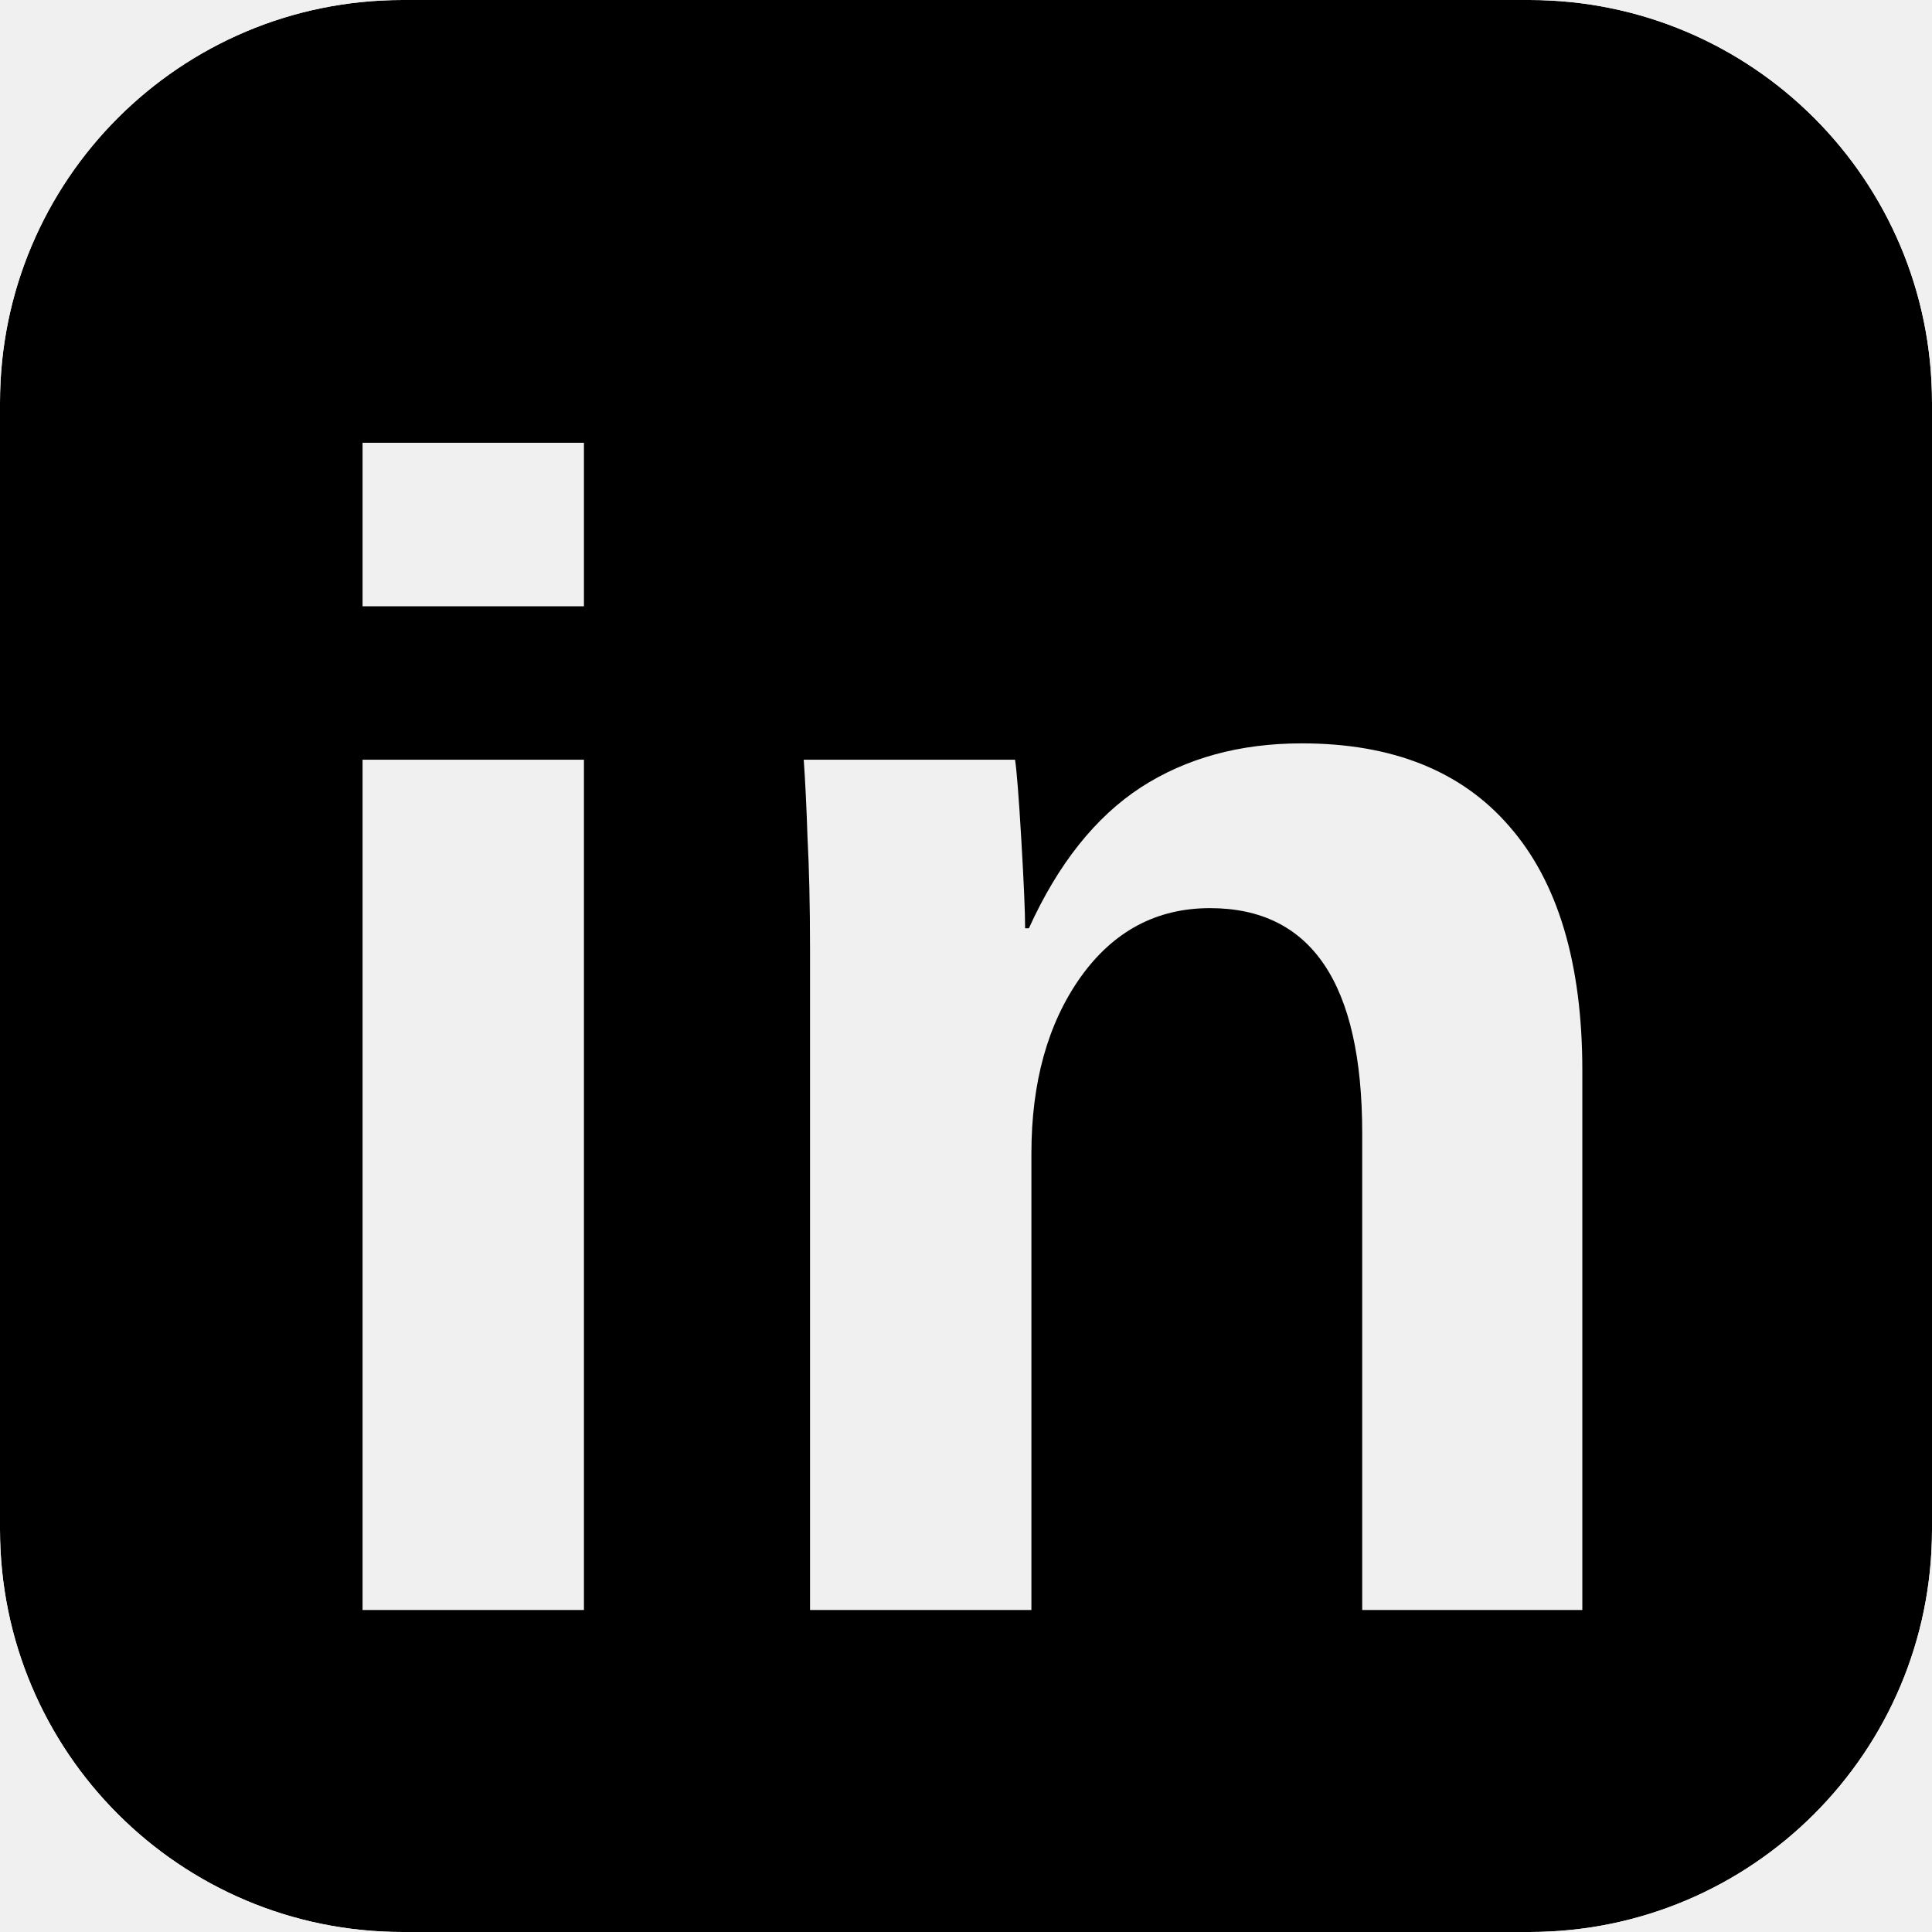
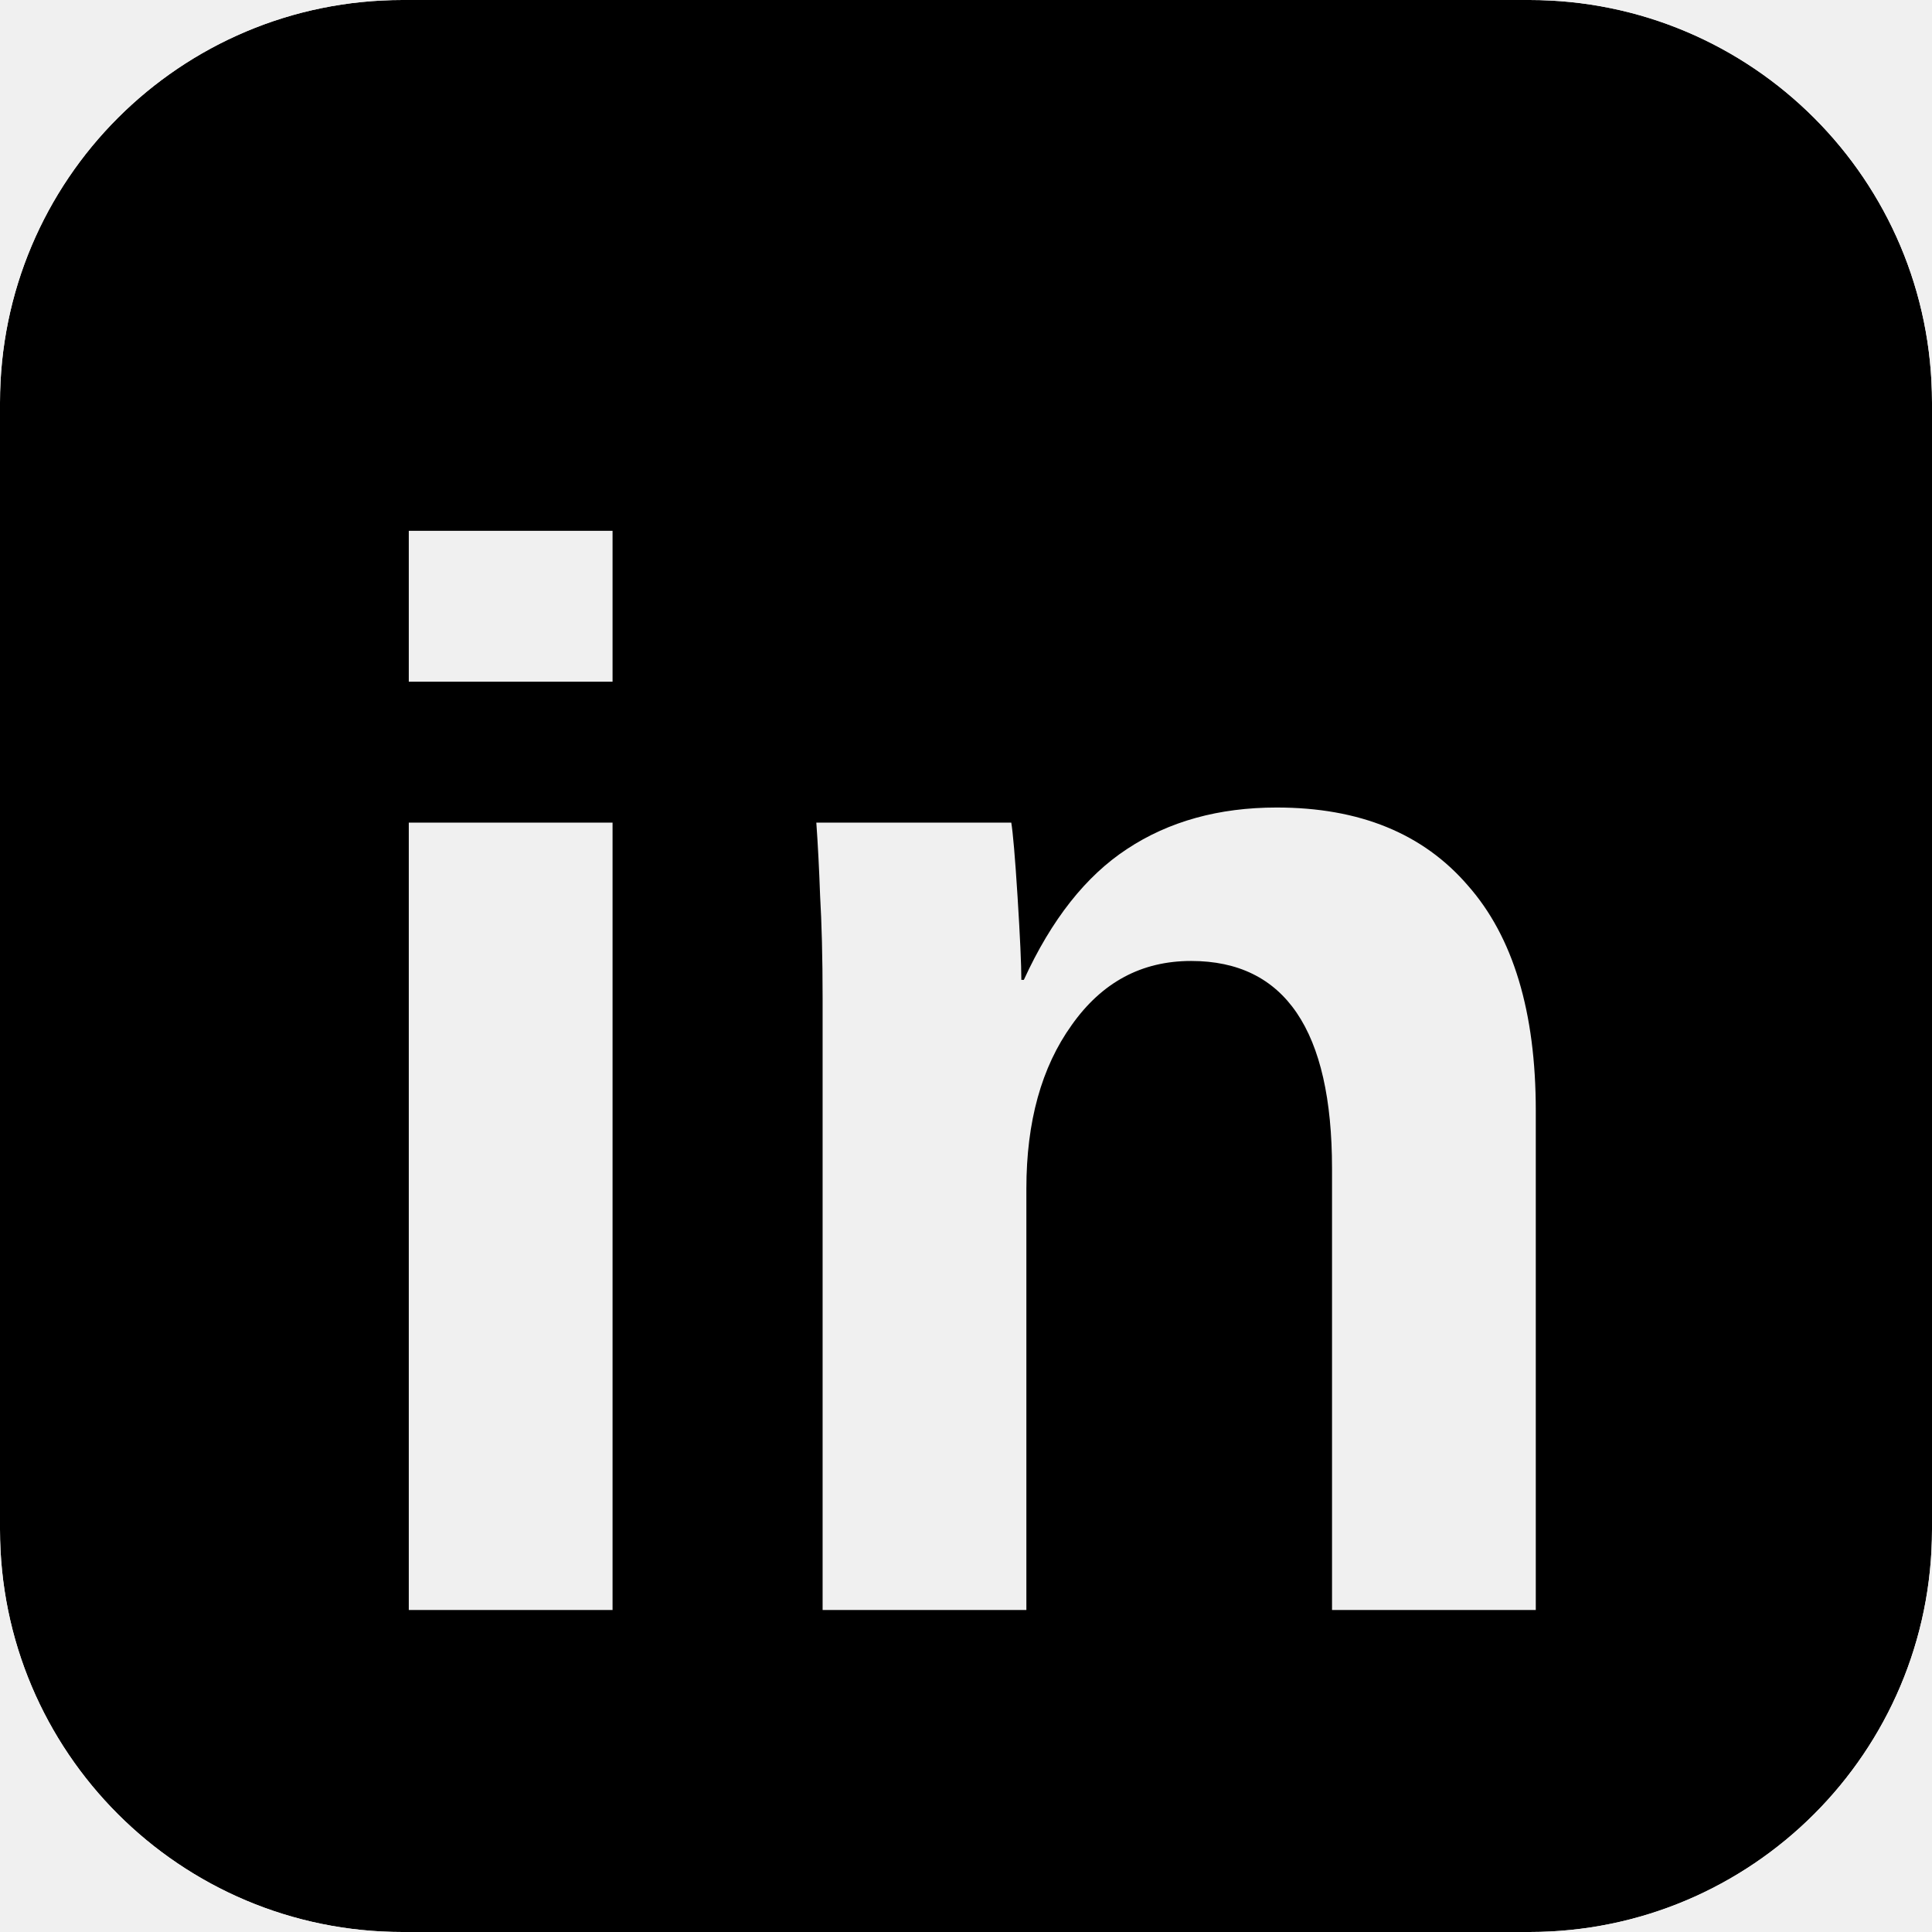
<svg xmlns="http://www.w3.org/2000/svg" viewBox="0 0 24 24" width="24" height="24">
  <defs>
    <mask id="li-knockout">
      <rect x="0" y="0" width="24" height="24" rx="5" fill="white" />
-       <text x="12" y="20" font-family="Arial, Helvetica, sans-serif" font-size="20" font-weight="bold" text-anchor="middle" fill="black">in</text>
+       <text x="12" y="20" font-family="Arial, Helvetica, sans-serif" font-size="18.5" font-weight="bold" text-anchor="middle" fill="black">in</text>
    </mask>
  </defs>
  <rect x="0" y="0" width="24" height="24" rx="5" fill="currentColor" mask="url(#li-knockout)" />
</svg>
